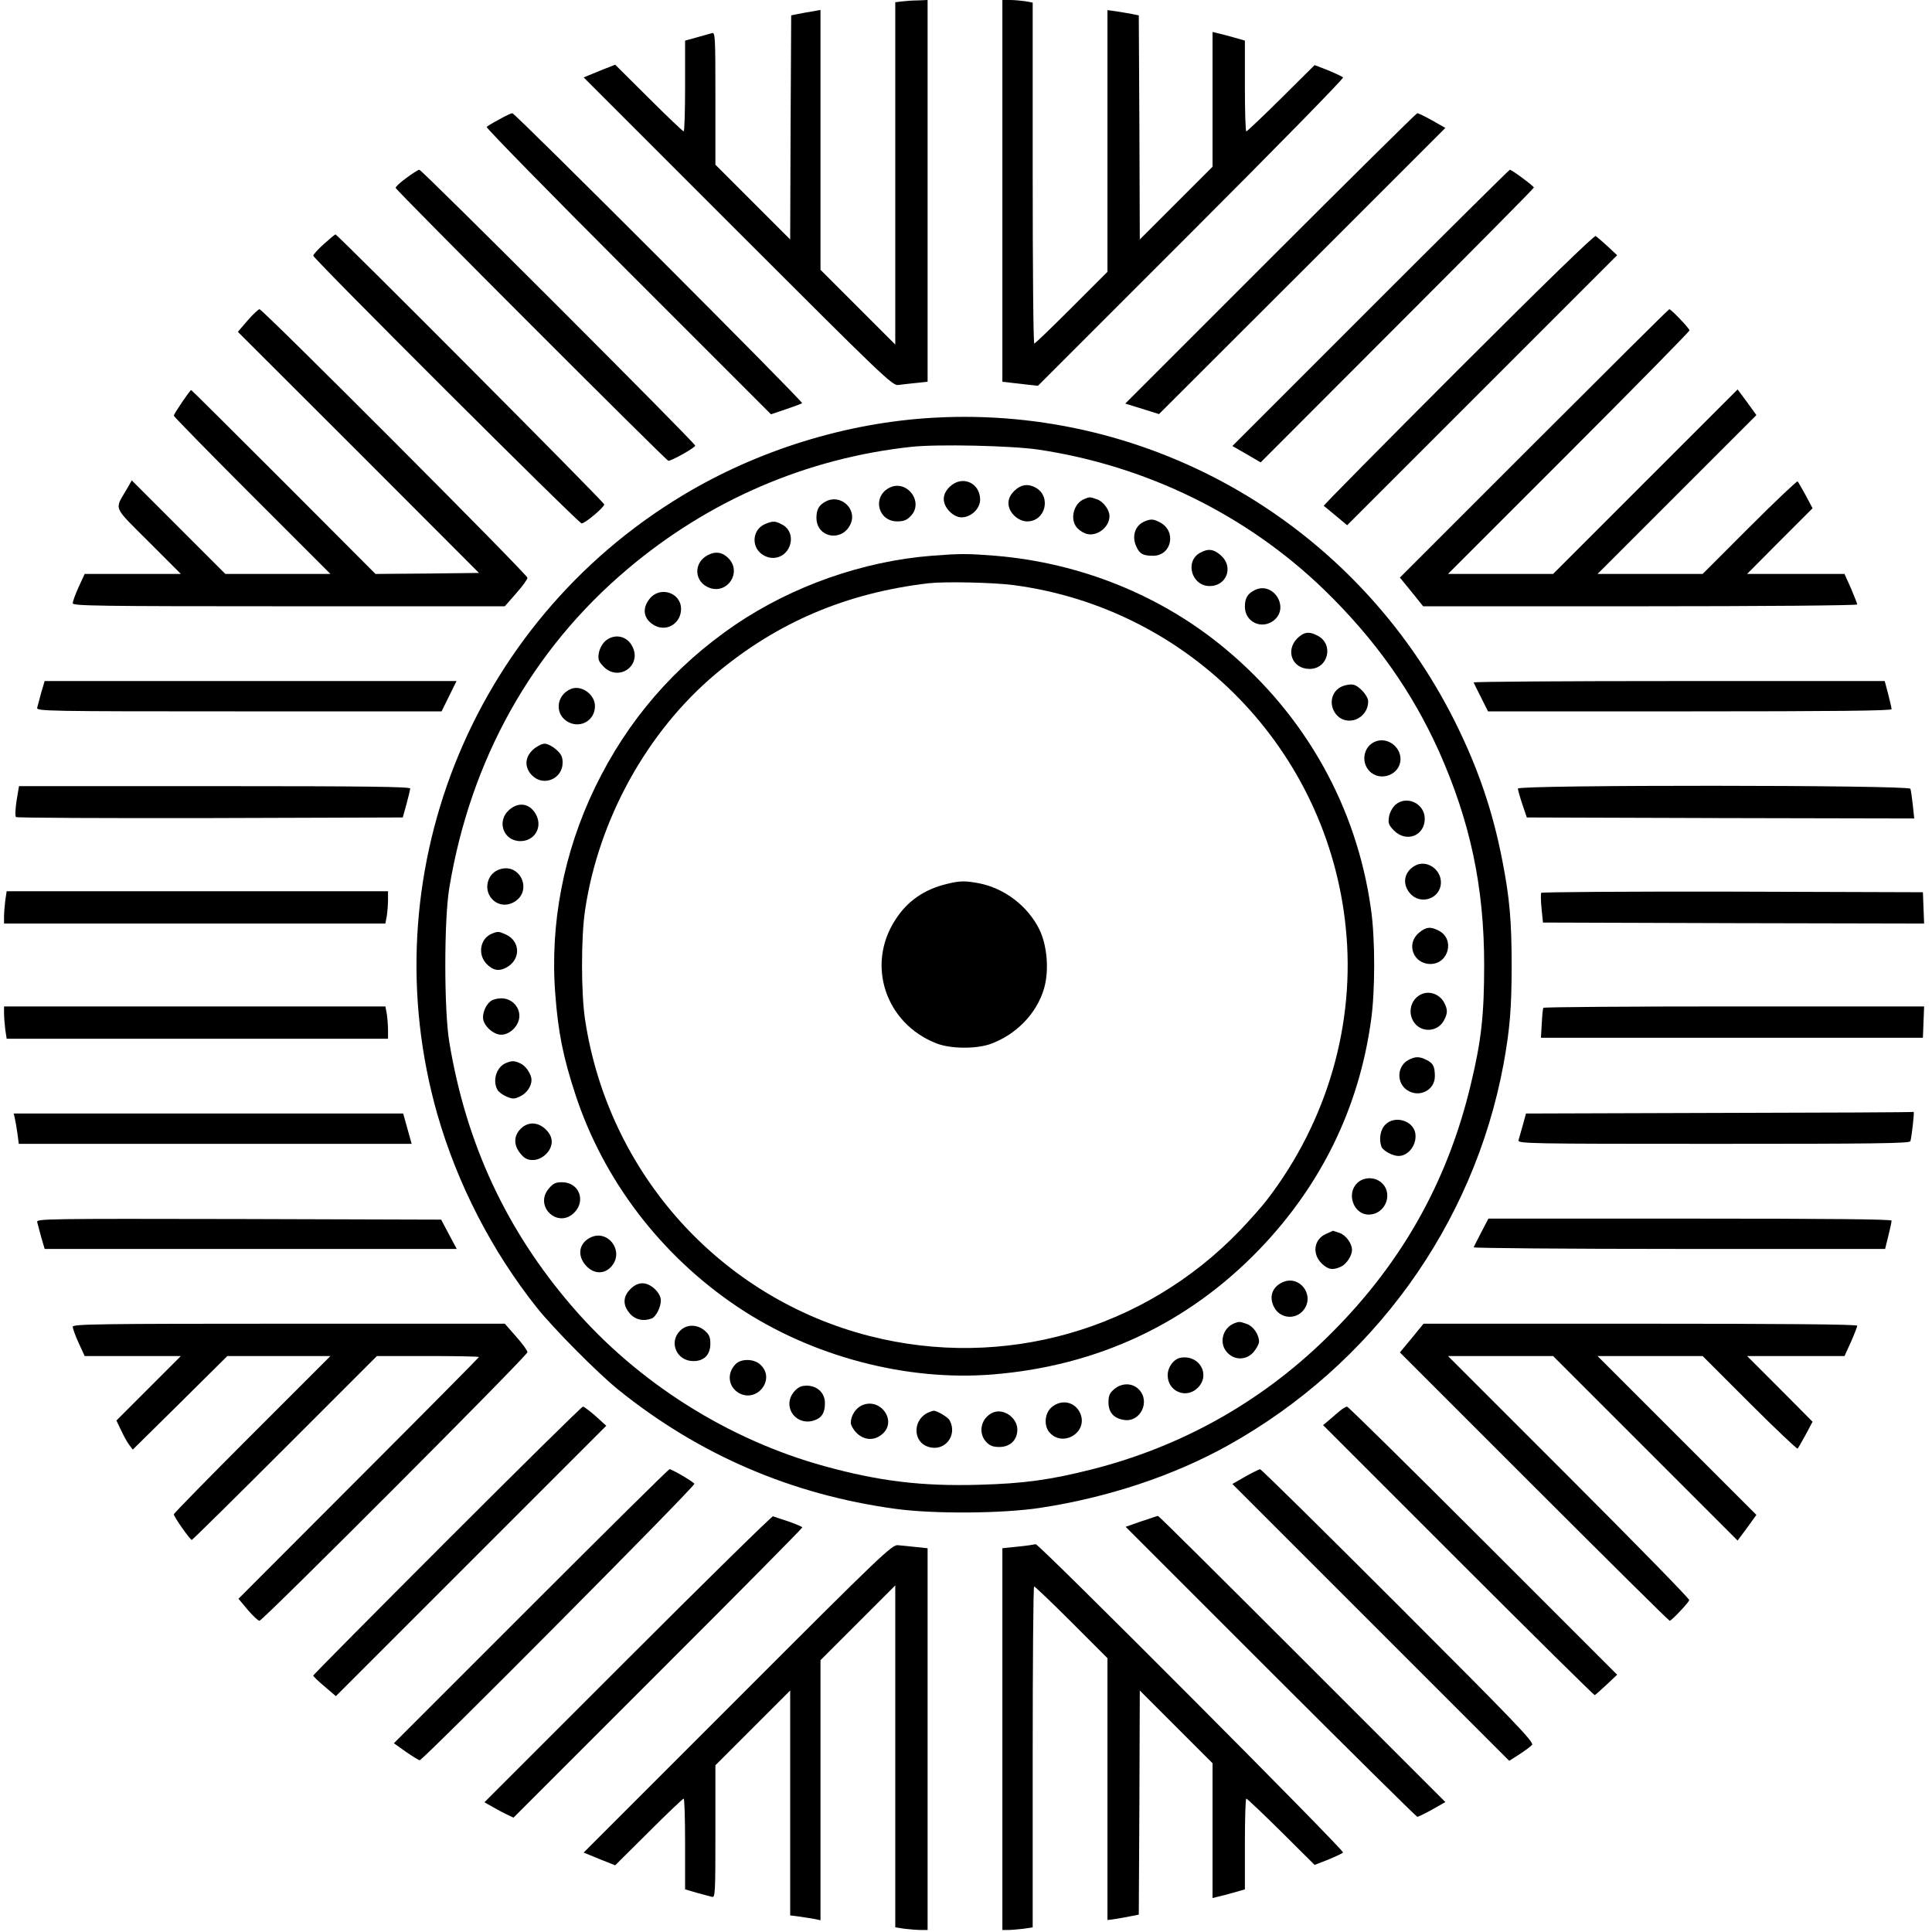
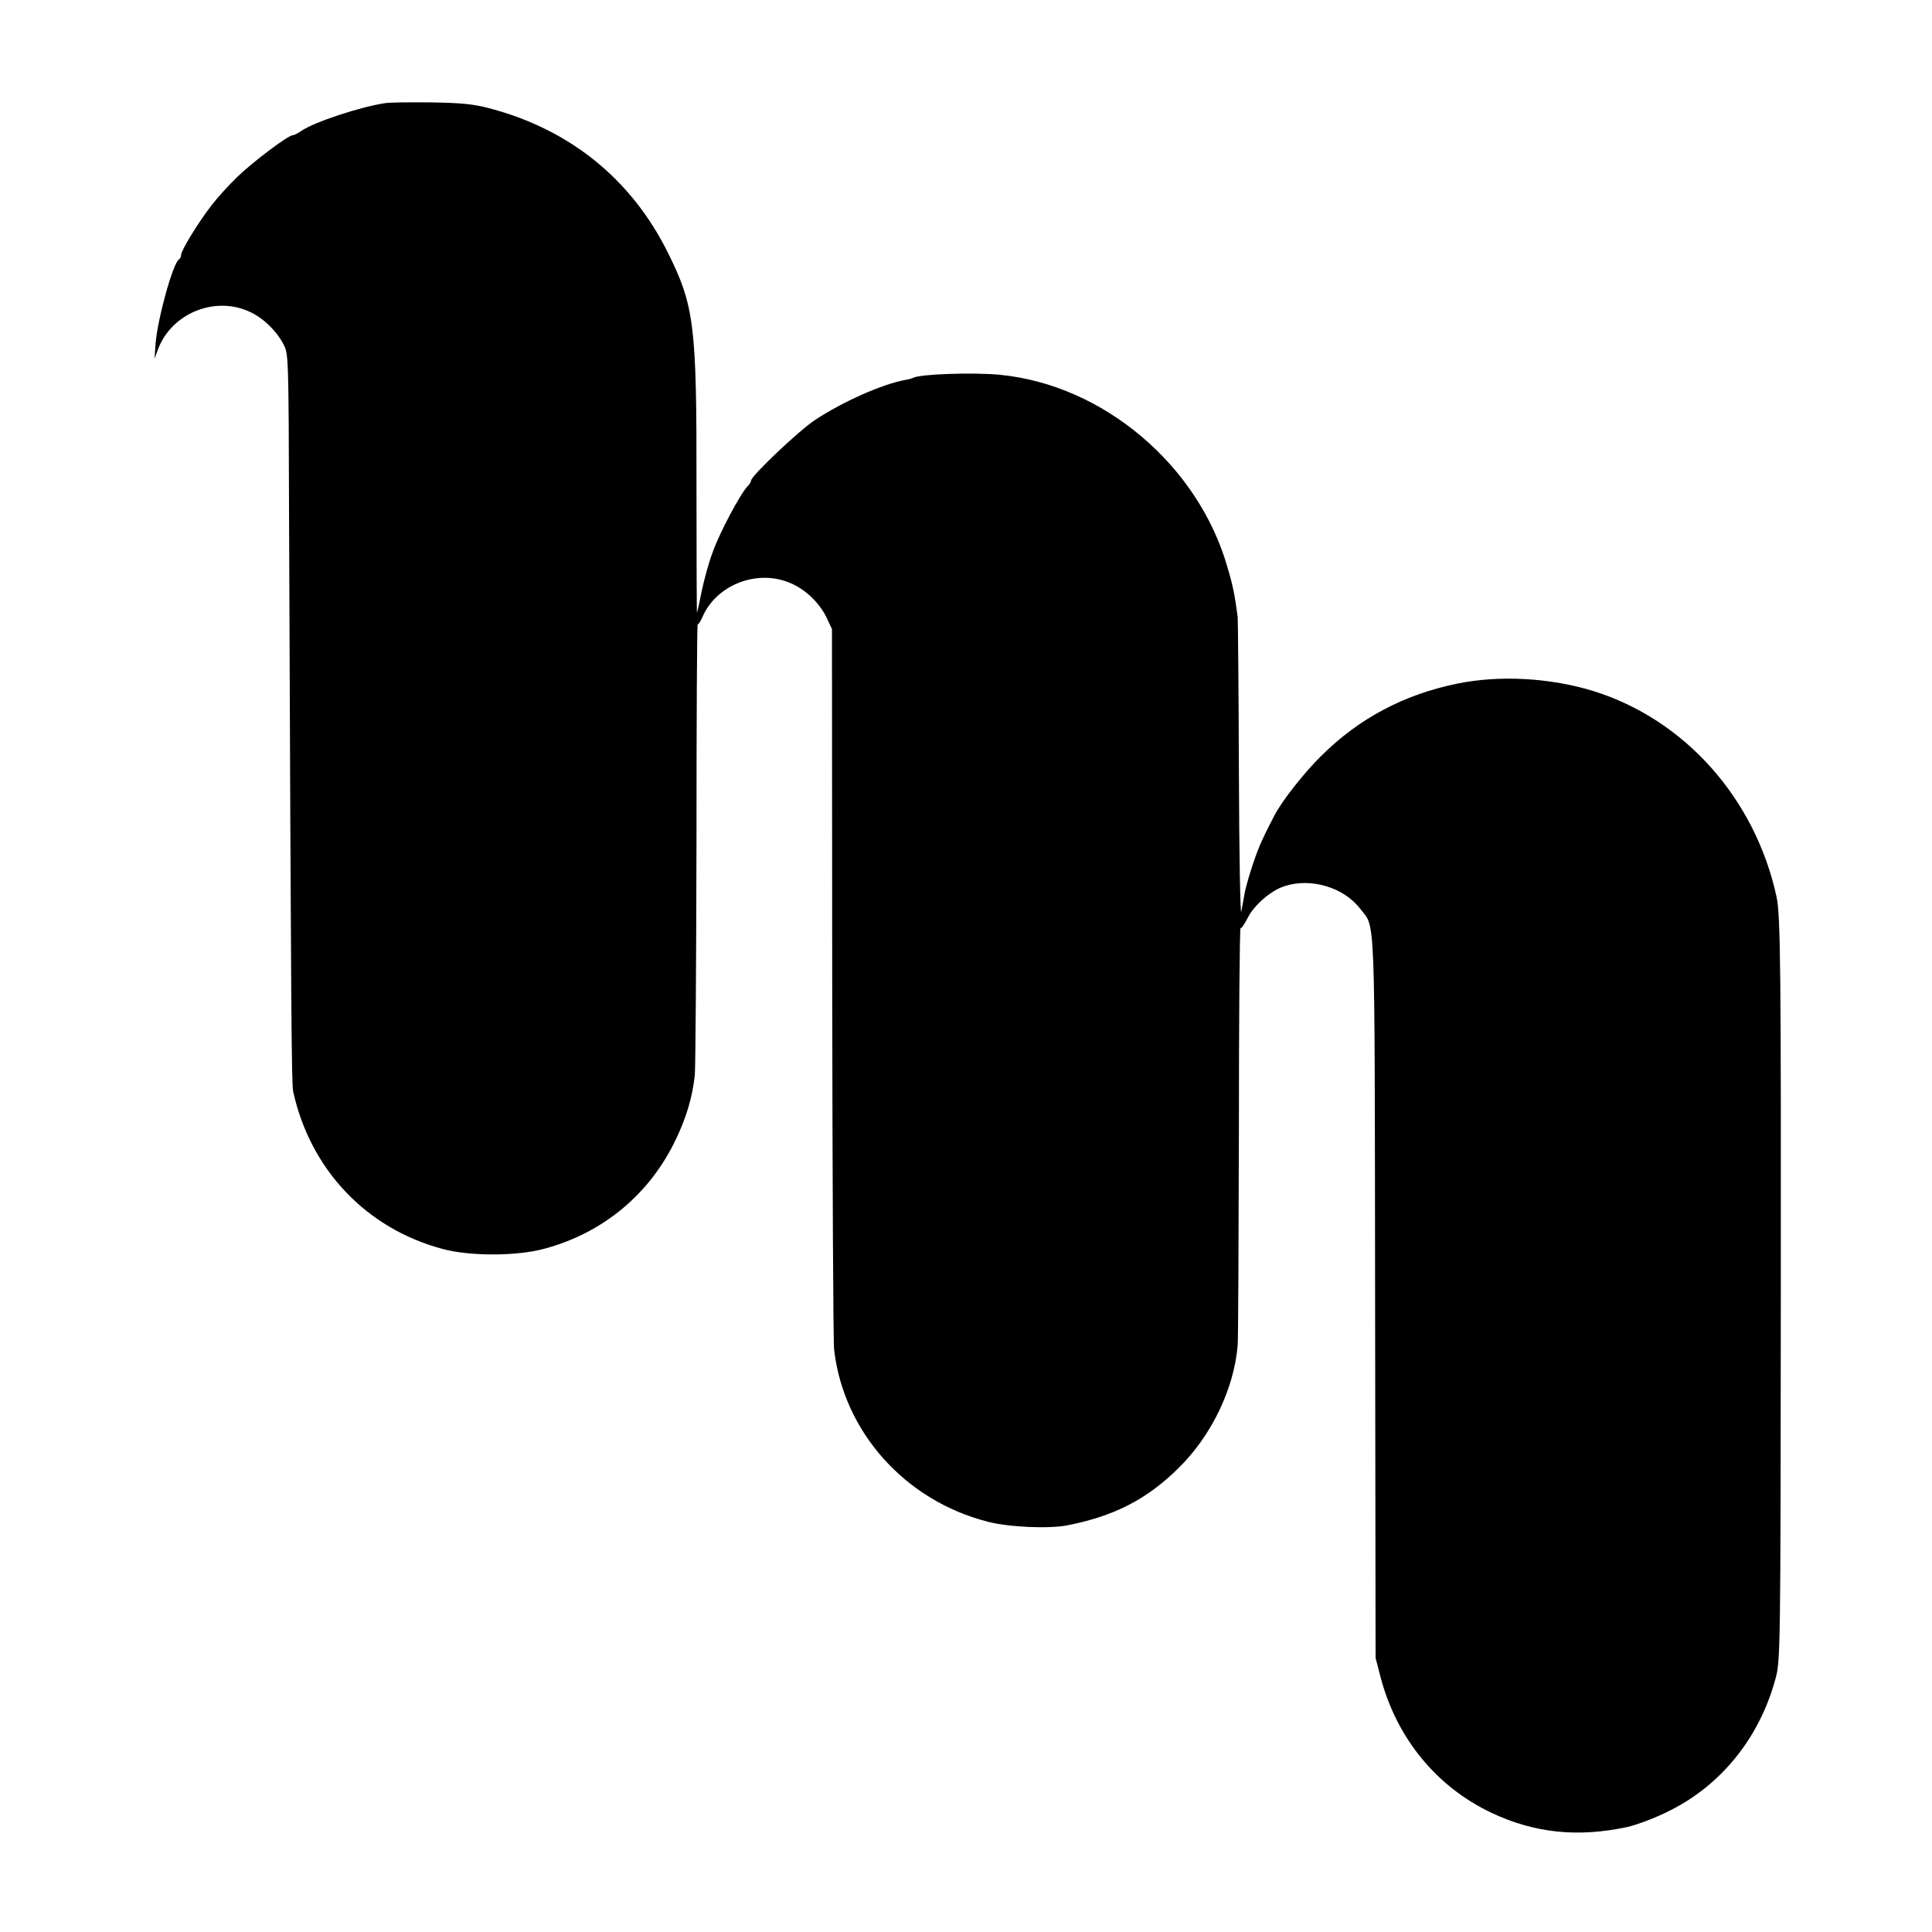
- <svg xmlns="http://www.w3.org/2000/svg" version="1.0" width="956pt" height="956pt" viewBox="0 0 956 956" preserveAspectRatio="xMidYMid meet">
-   <g transform="translate(0,956) scale(0.1,-0.1)" fill="#000000" stroke="none">
-     <path d="M4463 9553 l-33 -4 0 -847 0 -847 -185 185 -185 185 0 643 0 643 -37 -7 c-21 -3 -54 -9 -73 -13 l-35 -7 -3 -554 -2 -555 -185 185 -185 185 0 328 c0 308 -1 328 -17 323 -10 -3 -44 -12 -75 -21 l-58 -16 0 -225 c0 -123 -3 -224 -7 -224 -4 0 -82 74 -173 165 l-166 165 -78 -31 -78 -32 764 -764 c718 -718 765 -763 793 -758 16 2 56 7 88 10 l57 6 0 945 0 944 -47 -2 c-27 0 -63 -3 -80 -5z" />
-     <path d="M4960 8616 l0 -945 43 -5 c23 -3 62 -7 87 -10 l46 -5 759 759 c418 418 756 763 751 767 -4 4 -38 20 -74 35 l-67 26 -165 -164 c-91 -90 -169 -164 -173 -164 -4 0 -7 101 -7 224 l0 225 -52 15 c-29 8 -65 18 -80 21 l-28 7 0 -334 0 -333 -180 -180 -180 -180 -2 555 -3 554 -35 7 c-19 4 -54 9 -77 13 l-43 6 0 -647 0 -648 -177 -177 c-98 -98 -181 -178 -185 -178 -5 0 -8 380 -8 844 l0 843 -37 7 c-21 3 -55 6 -75 6 l-38 0 0 -944z" />
-     <path d="M2470 8969 c-30 -16 -58 -33 -62 -37 -4 -4 311 -326 700 -715 l707 -707 74 25 c41 14 77 27 80 30 7 7 -1420 1435 -1434 1435 -5 0 -35 -14 -65 -31z" />
-     <path d="M6287 8282 l-719 -719 84 -26 83 -26 709 708 708 708 -65 37 c-36 20 -69 36 -74 36 -4 0 -331 -323 -726 -718z" />
-     <path d="M2010 8679 c-30 -22 -54 -44 -52 -49 3 -13 1339 -1350 1349 -1350 16 -1 133 65 133 75 0 13 -1352 1365 -1365 1365 -6 0 -35 -19 -65 -41z" />
-     <path d="M6781 8036 l-683 -683 70 -40 70 -41 676 677 c372 372 676 679 676 683 0 7 -109 88 -119 88 -3 0 -314 -308 -690 -684z" />
-     <path d="M1602 8352 c-29 -26 -52 -52 -52 -57 0 -15 1313 -1325 1328 -1325 17 0 112 80 112 94 0 11 -1320 1336 -1330 1336 -3 0 -29 -22 -58 -48z" />
-     <path d="M7215 7730 c-368 -368 -667 -671 -665 -673 3 -2 30 -24 61 -50 l55 -46 668 668 668 668 -47 44 c-26 24 -53 47 -59 51 -8 4 -263 -244 -681 -662z" />
-     <path d="M1225 7974 l-48 -56 597 -596 596 -597 -256 -3 -256 -2 -454 455 c-250 250 -456 455 -458 455 -6 0 -86 -118 -86 -127 0 -4 174 -182 387 -395 l388 -388 -260 0 -260 0 -231 231 -232 232 -25 -44 c-61 -104 -71 -80 109 -260 l159 -159 -238 0 -238 0 -30 -65 c-16 -35 -29 -71 -29 -80 0 -13 119 -15 1069 -15 l1069 0 56 64 c31 35 56 69 56 77 0 16 -1310 1329 -1326 1329 -5 0 -32 -25 -59 -56z" />
-     <path d="M7591 7366 l-664 -664 58 -71 57 -71 1074 0 c603 0 1074 4 1074 9 0 4 -14 40 -31 80 l-32 71 -241 0 -241 0 162 163 162 162 -34 64 c-19 35 -37 66 -40 69 -3 3 -110 -98 -238 -226 l-232 -232 -260 0 -260 0 393 393 393 393 -46 64 -47 63 -457 -457 -456 -456 -260 0 -260 0 598 598 c328 328 597 602 597 607 0 10 -91 105 -100 105 -3 0 -304 -299 -669 -664z" />
-     <path d="M4620 7493 c-431 -24 -871 -160 -1245 -386 -1050 -634 -1546 -1890 -1210 -3064 99 -343 268 -672 491 -953 82 -103 301 -324 404 -407 398 -321 857 -519 1370 -589 188 -26 529 -24 719 5 333 51 656 158 926 308 718 400 1217 1091 1365 1888 31 172 40 275 40 488 0 219 -10 333 -45 513 -48 250 -121 463 -236 694 -487 974 -1499 1564 -2579 1503z m520 -158 c534 -80 1031 -324 1413 -694 251 -244 433 -501 567 -798 155 -348 224 -671 224 -1058 0 -246 -14 -375 -66 -590 -117 -493 -354 -907 -724 -1265 -322 -312 -712 -529 -1148 -640 -209 -53 -340 -71 -562 -77 -280 -8 -492 17 -764 92 -477 131 -925 414 -1248 789 -326 378 -526 807 -609 1311 -26 158 -26 602 0 760 105 636 409 1180 882 1579 403 341 887 549 1405 605 130 14 496 6 630 -14z" />
-     <path d="M4699 7151 c-20 -20 -29 -39 -29 -61 0 -42 47 -90 88 -90 47 0 92 43 92 88 -1 85 -91 122 -151 63z" />
-     <path d="M4398 7145 c-83 -46 -53 -165 42 -165 30 0 47 6 65 25 71 70 -20 188 -107 140z" />
-     <path d="M5019 7131 c-20 -20 -29 -39 -29 -61 0 -45 47 -90 93 -90 91 0 121 125 40 168 -37 20 -73 14 -104 -17z" />
-     <path d="M5364 7090 c-49 -20 -70 -93 -39 -136 8 -12 28 -27 44 -33 52 -22 121 27 121 85 0 31 -30 72 -61 83 -37 13 -37 13 -65 1z" />
-     <path d="M4085 7078 c-33 -17 -45 -40 -45 -80 0 -101 131 -122 170 -28 31 74 -53 148 -125 108z" />
-     <path d="M5664 6980 c-49 -20 -66 -77 -39 -129 16 -33 33 -41 81 -41 92 0 117 122 34 165 -32 17 -45 18 -76 5z" />
-     <path d="M3784 6966 c-59 -26 -68 -106 -17 -146 49 -38 115 -22 139 35 18 44 3 90 -37 110 -34 18 -45 18 -85 1z" />
-     <path d="M5939 6825 c-78 -42 -43 -165 47 -165 84 0 119 95 56 151 -36 32 -63 36 -103 14z" />
-     <path d="M3504 6814 c-76 -38 -70 -137 10 -164 87 -28 155 76 94 144 -30 33 -65 40 -104 20z" />
-     <path d="M4610 6810 c-341 -27 -689 -150 -971 -341 -304 -207 -534 -474 -694 -804 -156 -322 -225 -678 -197 -1028 14 -185 39 -309 98 -489 139 -427 425 -801 804 -1055 366 -245 835 -369 1263 -334 517 42 964 251 1318 618 306 318 493 700 553 1132 21 145 21 407 0 552 -70 504 -323 957 -719 1287 -317 265 -718 427 -1140 462 -139 11 -172 11 -315 0z m404 -145 c874 -115 1556 -816 1645 -1694 49 -474 -90 -957 -388 -1346 -25 -33 -86 -102 -136 -154 -474 -493 -1170 -691 -1832 -522 -739 189 -1293 805 -1408 1566 -20 132 -20 407 0 541 67 450 307 884 646 1169 305 256 647 401 1054 449 83 9 317 4 419 -9z" />
-     <path d="M4685 5186 c-112 -27 -196 -85 -255 -178 -145 -223 -48 -513 204 -611 69 -27 192 -28 264 -4 128 45 232 151 268 275 26 89 16 213 -23 293 -58 117 -174 205 -302 229 -66 12 -92 12 -156 -4z" />
-     <path d="M6205 6638 c-33 -17 -45 -40 -45 -80 0 -76 83 -115 143 -68 82 65 -6 199 -98 148z" />
-     <path d="M3216 6599 c-42 -50 -32 -105 25 -135 61 -31 129 13 129 83 0 80 -102 114 -154 52z" />
-     <path d="M6419 6401 c-60 -61 -24 -151 61 -151 93 0 122 123 39 165 -42 22 -67 18 -100 -14z" />
-     <path d="M2995 6388 c-15 -14 -28 -38 -32 -60 -5 -32 -1 -41 25 -68 76 -75 191 9 140 103 -27 52 -89 63 -133 25z" />
-     <path d="M6642 6164 c-54 -22 -69 -89 -32 -137 53 -67 160 -25 160 63 0 26 -45 77 -74 82 -13 3 -38 -1 -54 -8z" />
-     <path d="M2825 6151 c-76 -32 -82 -131 -9 -166 61 -29 128 13 128 81 0 58 -67 106 -119 85z" />
-     <path d="M6804 5890 c-56 -23 -71 -99 -29 -144 53 -58 155 -20 155 58 0 64 -69 111 -126 86z" />
-     <path d="M2638 5851 c-42 -38 -44 -89 -5 -128 56 -57 151 -17 151 63 0 29 -7 43 -32 65 -18 16 -43 29 -57 29 -14 0 -39 -13 -57 -29z" />
-     <path d="M6905 5578 c-15 -14 -28 -38 -32 -60 -5 -32 -1 -41 25 -68 61 -61 152 -26 152 59 0 75 -89 117 -145 69z" />
-     <path d="M2519 5552 c-63 -56 -28 -154 56 -154 68 0 109 64 80 126 -29 60 -87 72 -136 28z" />
-     <path d="M7001 5276 c-53 -30 -64 -89 -25 -135 52 -63 154 -28 154 53 0 67 -74 114 -129 82z" />
-     <path d="M2464 5255 c-52 -22 -70 -92 -34 -138 27 -34 70 -43 109 -23 104 54 33 207 -75 161z" />
-     <path d="M7021 4944 c-65 -54 -28 -154 57 -154 91 0 122 124 41 165 -40 21 -63 19 -98 -11z" />
-     <path d="M2434 4940 c-59 -24 -72 -104 -25 -151 31 -31 59 -36 94 -18 74 38 74 129 2 164 -37 17 -41 17 -71 5z" />
-     <path d="M7040 4643 c-59 -21 -79 -96 -40 -146 39 -49 116 -42 145 14 19 35 19 53 1 88 -21 39 -67 58 -106 44z" />
-     <path d="M2429 4607 c-23 -17 -39 -52 -39 -82 0 -38 50 -85 90 -85 45 0 90 47 90 93 0 48 -40 87 -89 87 -20 0 -43 -6 -52 -13z" />
-     <path d="M6969 4315 c-54 -29 -60 -107 -12 -145 59 -46 143 -8 143 64 0 48 -8 65 -41 81 -35 18 -56 18 -90 0z" />
-     <path d="M2504 4300 c-47 -19 -68 -85 -43 -132 6 -11 26 -26 45 -34 31 -13 39 -13 68 1 32 15 56 50 56 81 0 28 -28 70 -55 82 -30 14 -42 14 -71 2z" />
-     <path d="M6855 3995 c-25 -24 -33 -73 -19 -110 8 -19 55 -45 84 -45 51 0 93 58 83 114 -12 62 -102 88 -148 41z" />
-     <path d="M2576 3974 c-35 -35 -35 -82 0 -123 20 -24 34 -31 61 -31 46 0 93 45 93 90 0 22 -9 41 -29 61 -39 38 -88 40 -125 3z" />
-     <path d="M6715 3705 c-54 -53 -16 -155 57 -155 88 0 127 114 56 164 -34 24 -85 20 -113 -9z" />
-     <path d="M2715 3678 c-73 -87 45 -199 126 -119 60 60 24 151 -60 151 -32 0 -44 -6 -66 -32z" />
-     <path d="M6563 3455 c-61 -26 -72 -97 -24 -146 32 -31 55 -36 96 -17 27 12 55 54 55 83 0 32 -30 73 -61 84 -18 6 -32 11 -33 11 -1 -1 -15 -7 -33 -15z" />
-     <path d="M2917 3434 c-53 -29 -61 -88 -18 -136 38 -43 92 -45 127 -4 66 76 -21 189 -109 140z" />
-     <path d="M6344 3214 c-50 -24 -66 -73 -39 -123 29 -56 106 -63 145 -14 59 75 -21 178 -106 137z" />
-     <path d="M3119 3181 c-37 -37 -38 -79 -3 -120 26 -31 68 -41 109 -25 21 8 45 56 45 89 0 38 -50 85 -90 85 -22 0 -41 -9 -61 -29z" />
-     <path d="M6110 3013 c-62 -23 -81 -103 -35 -148 37 -38 95 -35 129 6 14 17 26 39 26 50 0 36 -29 77 -61 88 -35 12 -37 12 -59 4z" />
-     <path d="M3365 2975 c-57 -57 -17 -150 66 -150 53 0 84 31 84 86 0 33 -6 46 -28 65 -38 32 -90 32 -122 -1z" />
-     <path d="M5844 2842 c-35 -5 -66 -46 -66 -87 0 -81 93 -119 149 -62 64 64 9 163 -83 149z" />
-     <path d="M3640 2810 c-43 -43 -38 -109 13 -141 89 -55 186 63 112 136 -31 32 -96 34 -125 5z" />
-     <path d="M3974 2702 c-34 -5 -68 -48 -68 -87 0 -62 60 -104 121 -84 39 12 55 38 55 86 0 57 -48 94 -108 85z" />
-     <path d="M5513 2686 c-22 -19 -28 -32 -28 -65 0 -50 26 -79 76 -87 82 -14 133 92 74 151 -32 33 -84 33 -122 1z" />
-     <path d="M4265 2606 c-31 -14 -55 -51 -55 -87 0 -11 13 -34 29 -50 38 -37 88 -39 127 -5 75 64 -9 183 -101 142z" />
-     <path d="M5203 2596 c-34 -29 -39 -92 -9 -125 67 -74 190 2 152 94 -25 59 -93 74 -143 31z" />
-     <path d="M4600 2573 c-83 -30 -88 -146 -7 -172 80 -27 147 55 106 131 -8 16 -68 51 -81 47 -2 0 -10 -3 -18 -6z" />
-     <path d="M4915 2571 c-60 -25 -78 -100 -35 -146 18 -19 34 -25 65 -25 53 0 89 34 89 86 0 58 -67 106 -119 85z" />
-     <path d="M204 6133 c-8 -32 -18 -66 -20 -75 -5 -17 47 -18 998 -18 l1003 0 37 75 37 75 -1019 0 -1019 0 -17 -57z" />
-     <path d="M7292 6183 c2 -5 18 -38 37 -75 l34 -68 998 0 c712 0 999 3 999 11 0 6 -8 40 -17 75 l-17 64 -1019 0 c-560 0 -1017 -3 -1015 -7z" />
-     <path d="M82 5598 c-6 -40 -8 -76 -3 -81 4 -4 436 -6 961 -5 l953 3 18 65 c10 36 18 71 19 78 0 9 -200 12 -968 12 l-968 0 -12 -72z" />
-     <path d="M7511 5658 c0 -7 10 -42 22 -78 l22 -65 959 -3 958 -2 -7 67 c-4 36 -9 72 -12 80 -7 19 -1943 20 -1942 1z" />
-     <path d="M26 5104 c-3 -26 -6 -62 -6 -80 l0 -34 944 0 943 0 7 38 c3 20 6 56 6 80 l0 42 -944 0 -943 0 -7 -46z" />
-     <path d="M7626 5142 c-2 -4 -2 -39 2 -78 l7 -69 943 -3 943 -2 -3 77 -3 78 -942 3 c-518 1 -944 -2 -947 -6z" />
-     <path d="M20 4546 c0 -18 3 -54 6 -80 l7 -46 943 0 944 0 0 43 c0 23 -3 59 -6 80 l-7 37 -943 0 -944 0 0 -34z" />
-     <path d="M7637 4573 c-3 -5 -6 -39 -8 -78 l-4 -70 945 0 945 0 3 78 3 77 -940 0 c-517 0 -942 -3 -944 -7z" />
-     <path d="M8508 4053 l-957 -3 -16 -58 c-9 -31 -18 -65 -21 -74 -5 -17 46 -18 964 -18 796 0 971 2 975 13 6 17 21 148 16 145 -2 -2 -435 -4 -961 -5z" />
-     <path d="M73 4028 c3 -13 9 -47 13 -75 l7 -53 972 0 972 0 -21 75 -21 75 -964 0 -963 0 5 -22z" />
-     <path d="M184 3513 c2 -10 12 -44 20 -75 l17 -58 1019 0 1020 0 -39 73 -38 72 -1002 3 c-952 2 -1002 1 -997 -15z" />
-     <path d="M7330 3463 c-19 -37 -36 -70 -38 -75 -2 -4 455 -8 1016 -8 l1020 0 16 65 c9 35 16 69 16 75 0 7 -311 10 -997 10 l-998 0 -35 -67z" />
-     <path d="M360 2995 c0 -9 13 -45 29 -80 l30 -65 238 0 238 0 -160 -160 -159 -159 23 -48 c12 -26 30 -59 40 -72 l18 -24 234 231 234 232 255 0 255 0 -388 -388 c-213 -213 -387 -391 -387 -395 0 -12 81 -127 89 -127 3 0 211 205 461 455 l455 455 252 0 c139 0 253 -2 253 -5 0 -2 -268 -273 -595 -600 l-595 -596 46 -55 c26 -30 51 -54 58 -54 16 0 1326 1312 1326 1329 0 8 -25 42 -56 77 l-56 64 -1069 0 c-950 0 -1069 -2 -1069 -15z" />
-     <path d="M6986 2939 l-59 -71 664 -664 c365 -365 667 -664 671 -664 9 0 91 87 97 102 2 6 -266 280 -595 609 l-599 599 260 0 260 0 456 -456 457 -457 47 63 46 64 -393 393 -393 393 260 0 260 0 232 -232 c128 -128 235 -229 238 -226 3 3 21 34 40 69 l34 64 -162 163 -162 162 241 0 241 0 32 70 c17 39 31 75 31 80 0 7 -371 10 -1073 10 l-1073 0 -58 -71z" />
-     <path d="M2212 1937 c-364 -364 -662 -665 -662 -668 0 -4 25 -28 56 -54 l56 -48 669 669 669 669 -52 47 c-29 26 -58 47 -63 48 -6 0 -308 -298 -673 -663z" />
-     <path d="M6633 2581 c-12 -10 -37 -31 -54 -46 l-32 -27 669 -669 c368 -368 672 -668 675 -667 4 2 30 25 59 52 l52 49 -663 663 c-365 365 -668 664 -674 664 -5 -1 -20 -9 -32 -19z" />
-     <path d="M2627 1612 l-678 -678 59 -42 c33 -23 64 -42 69 -42 16 0 1366 1358 1359 1368 -7 11 -111 72 -123 72 -5 0 -313 -305 -686 -678z" />
-     <path d="M6161 2253 l-63 -36 685 -685 685 -685 50 32 c28 18 56 39 63 47 11 13 -88 116 -662 690 -371 371 -678 674 -684 674 -5 -1 -39 -17 -74 -37z" />
-     <path d="M3106 1351 l-709 -709 44 -25 c24 -14 57 -31 72 -38 l28 -13 715 715 c393 392 714 717 714 721 0 3 -30 16 -67 29 -38 12 -72 24 -78 26 -5 2 -329 -316 -719 -706z" />
-     <path d="M5647 2032 l-77 -27 718 -718 c394 -394 721 -717 725 -717 5 0 38 16 74 36 l65 37 -708 708 c-390 390 -711 709 -714 708 -3 0 -40 -13 -83 -27z" />
-     <path d="M3651 1156 l-763 -763 78 -32 78 -31 166 165 c91 91 169 165 173 165 4 0 7 -101 7 -225 l0 -224 58 -17 c31 -8 65 -18 75 -20 16 -5 17 15 17 323 l0 328 185 185 185 185 0 -556 0 -557 48 -6 c26 -4 59 -9 75 -12 l27 -6 0 644 0 643 185 185 185 185 0 -846 0 -846 46 -7 c26 -3 62 -6 80 -6 l34 0 0 944 0 945 -57 6 c-32 3 -72 7 -89 9 -29 4 -75 -39 -793 -758z" />
-     <path d="M5095 1914 c-11 -2 -46 -6 -77 -9 l-58 -6 0 -945 0 -944 29 0 c15 0 49 3 75 6 l46 7 0 843 c0 464 3 844 7 844 4 0 88 -80 185 -177 l178 -178 0 -648 0 -648 43 6 c23 4 58 10 77 14 l35 7 3 554 2 555 180 -180 180 -180 0 -333 0 -334 28 7 c15 3 51 13 80 21 l52 15 0 225 c0 123 3 224 7 224 4 0 82 -74 173 -164 l165 -164 67 26 c36 15 70 31 74 35 9 9 -1505 1528 -1521 1526 -5 -1 -19 -3 -30 -5z" />
+ <svg xmlns="http://www.w3.org/2000/svg" version="1.0" width="800pt" height="800pt" viewBox="0 0 800 800" preserveAspectRatio="xMidYMid meet">
+   <g transform="translate(0,800) scale(0.1,-0.1)" fill="#000000" stroke="none">
+     <path d="M1595 7573 c-102 -15 -296 -79 -347 -115 -14 -10 -31 -18 -36 -18 -19 0 -167 -112 -230 -173 -35 -34 -83 -87 -106 -117 -53 -68 -126 -187 -126 -205 0 -8 -4 -16 -9 -19 -25 -16 -89 -247 -97 -351 l-4 -60 14 38 c56 150 237 224 382 155 54 -25 108 -77 137 -132 22 -41 22 -43 24 -736 8 -2038 10 -2328 17 -2360 71 -323 303 -568 620 -652 111 -30 306 -30 419 1 244 65 439 227 547 456 42 88 67 172 77 262 3 32 6 466 7 965 0 499 2 905 5 903 2 -3 12 12 21 33 57 128 218 193 352 142 68 -25 131 -84 162 -150 l21 -45 1 -1465 c1 -806 4 -1489 8 -1519 39 -340 294 -625 636 -712 87 -23 254 -30 330 -15 194 38 329 108 459 236 137 134 231 329 246 510 2 19 4 417 5 884 0 467 3 846 7 843 3 -3 16 16 30 43 25 51 95 112 150 130 110 37 248 -4 316 -94 63 -81 59 22 61 -1611 l2 -1490 22 -85 c67 -249 231 -449 457 -556 177 -84 356 -103 560 -60 41 9 122 39 180 69 214 107 372 304 437 546 20 75 21 97 22 1576 1 1354 -1 1587 -18 1663 -89 407 -381 734 -760 851 -179 55 -389 66 -563 30 -220 -45 -406 -144 -561 -298 -70 -68 -165 -189 -195 -248 -35 -67 -45 -89 -60 -123 -22 -50 -58 -165 -64 -203 -3 -18 -9 -50 -13 -72 -4 -22 -9 239 -10 580 -1 341 -4 629 -5 640 -12 92 -20 131 -42 205 -121 424 -514 756 -942 798 -112 11 -336 3 -361 -13 -4 -2 -17 -6 -31 -8 -97 -18 -259 -90 -374 -166 -66 -43 -265 -232 -265 -251 0 -5 -6 -15 -14 -23 -29 -29 -116 -192 -144 -271 -17 -44 -37 -119 -47 -166 -9 -47 -18 -86 -19 -87 -1 -2 -2 230 -2 515 1 675 -8 754 -119 977 -151 303 -404 508 -736 596 -67 18 -117 23 -244 25 -88 1 -173 0 -190 -3z" />
  </g>
</svg>
